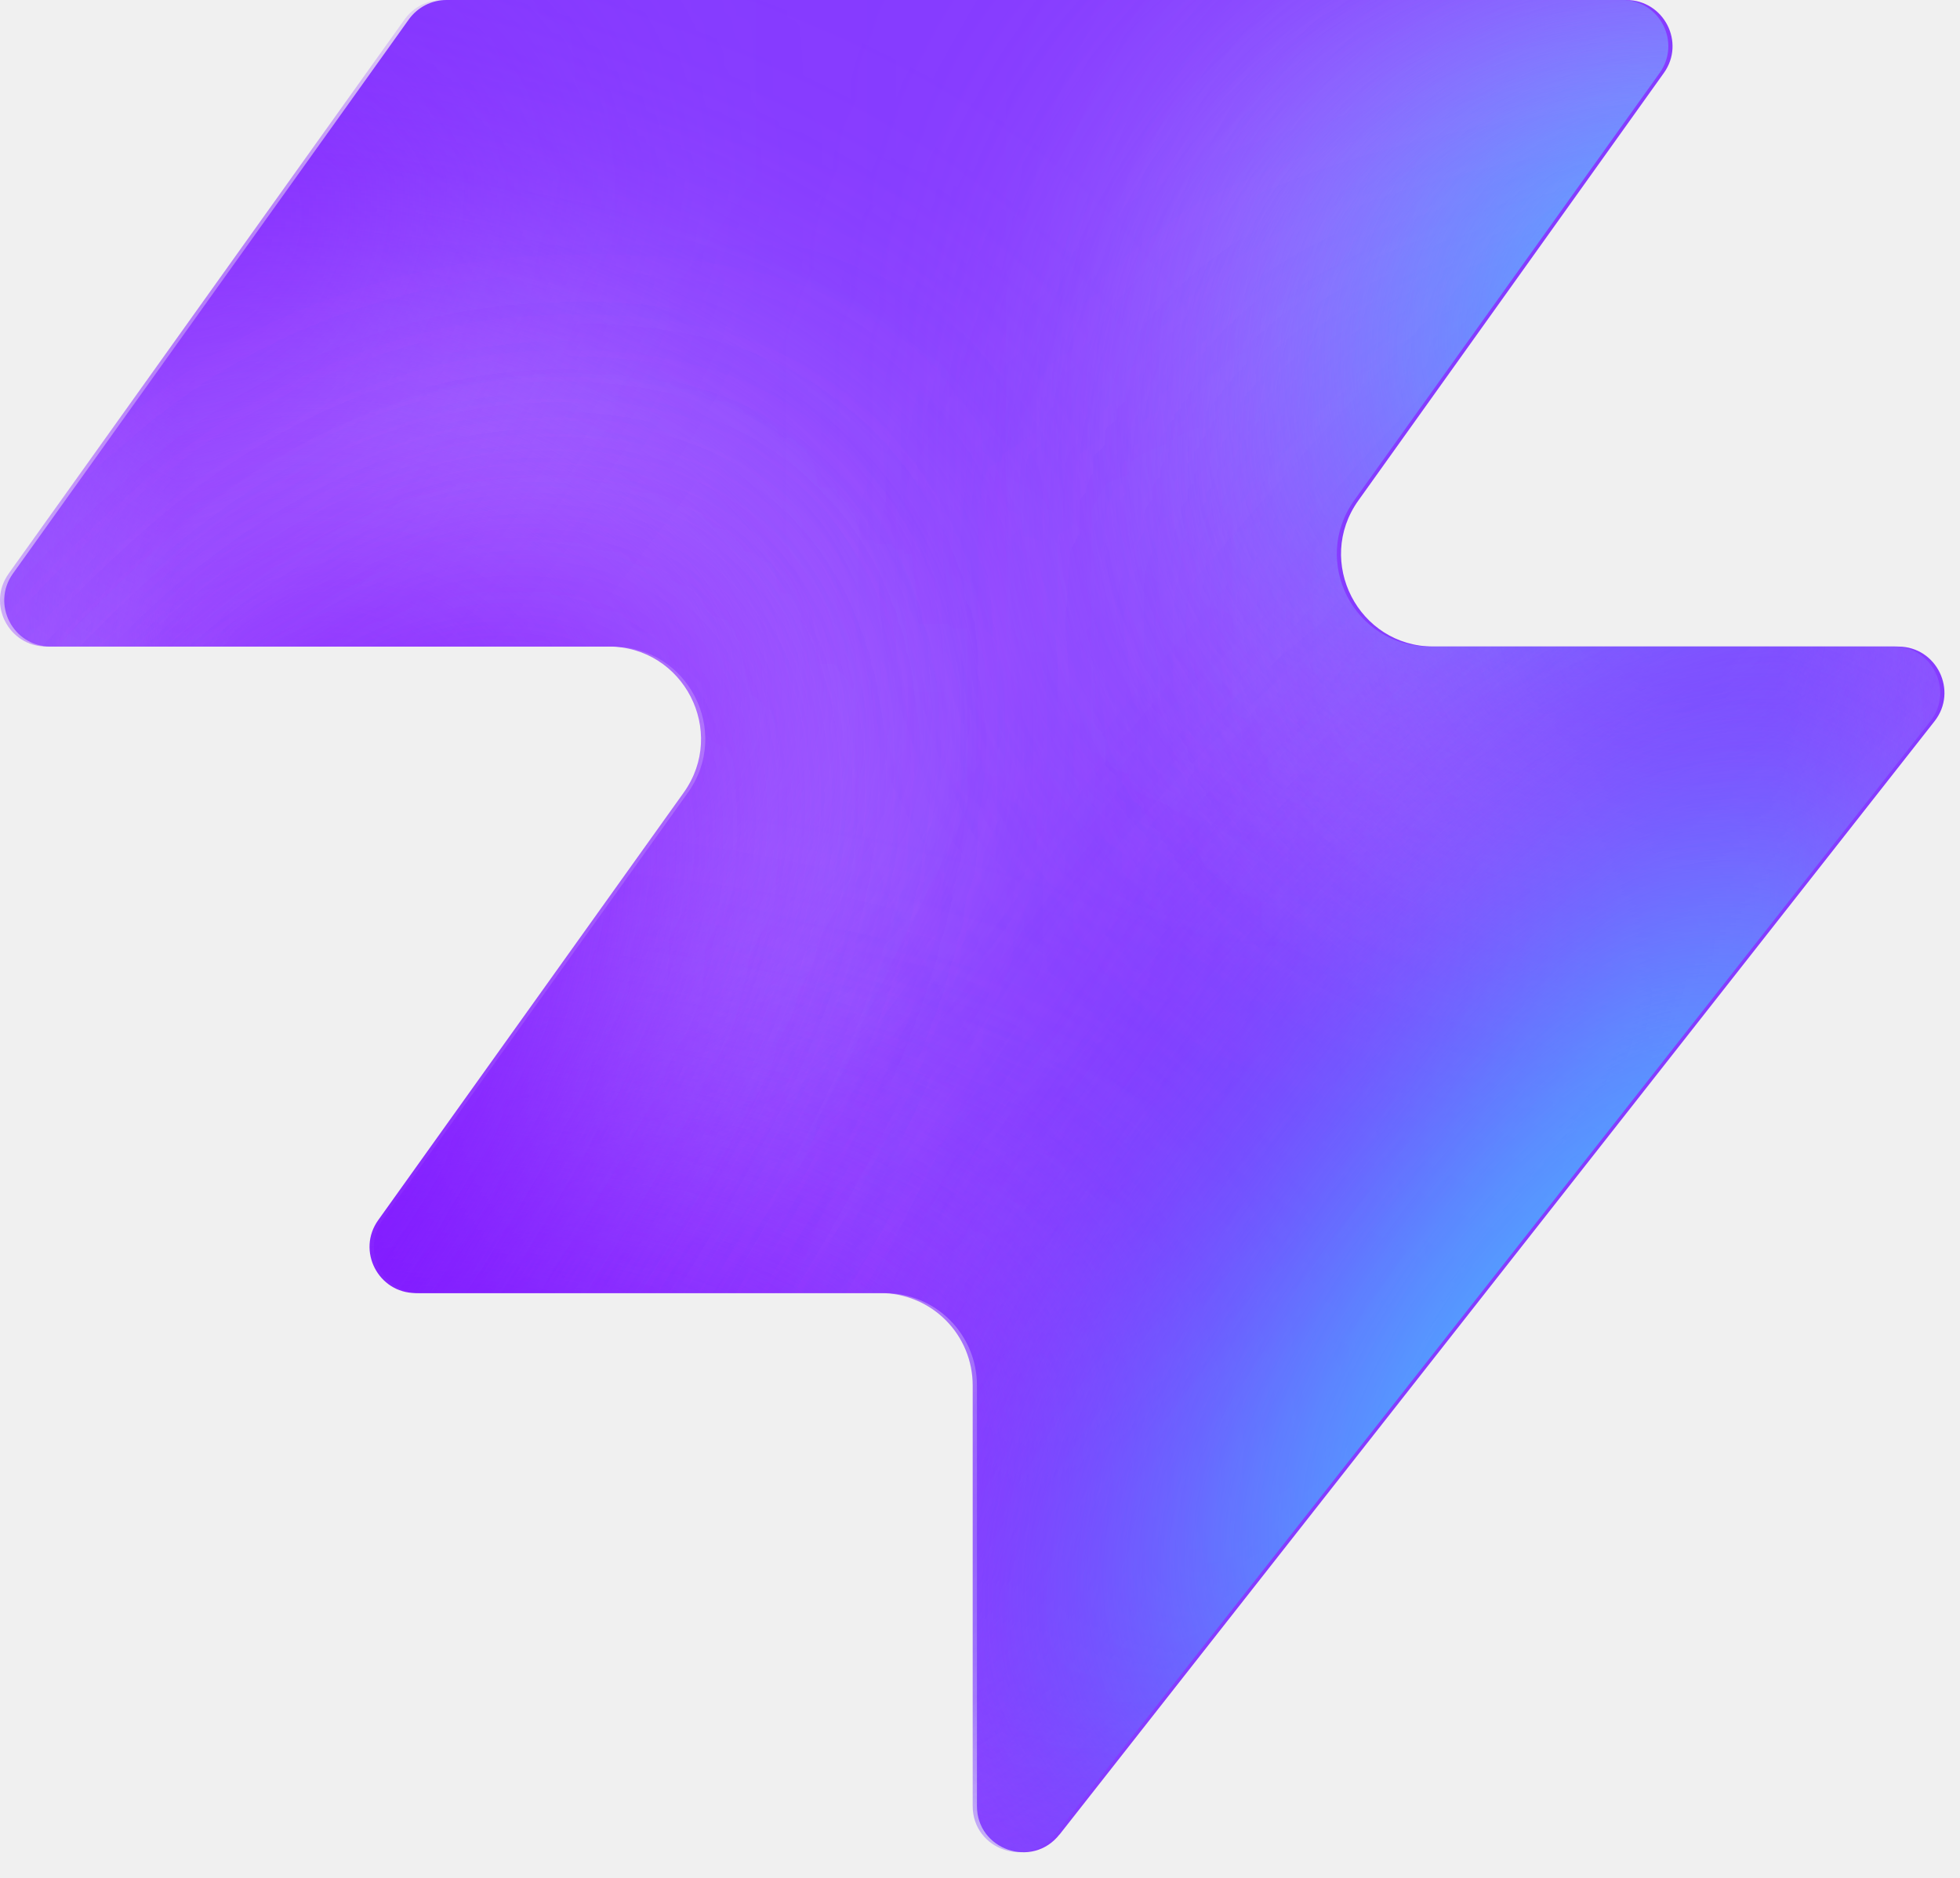
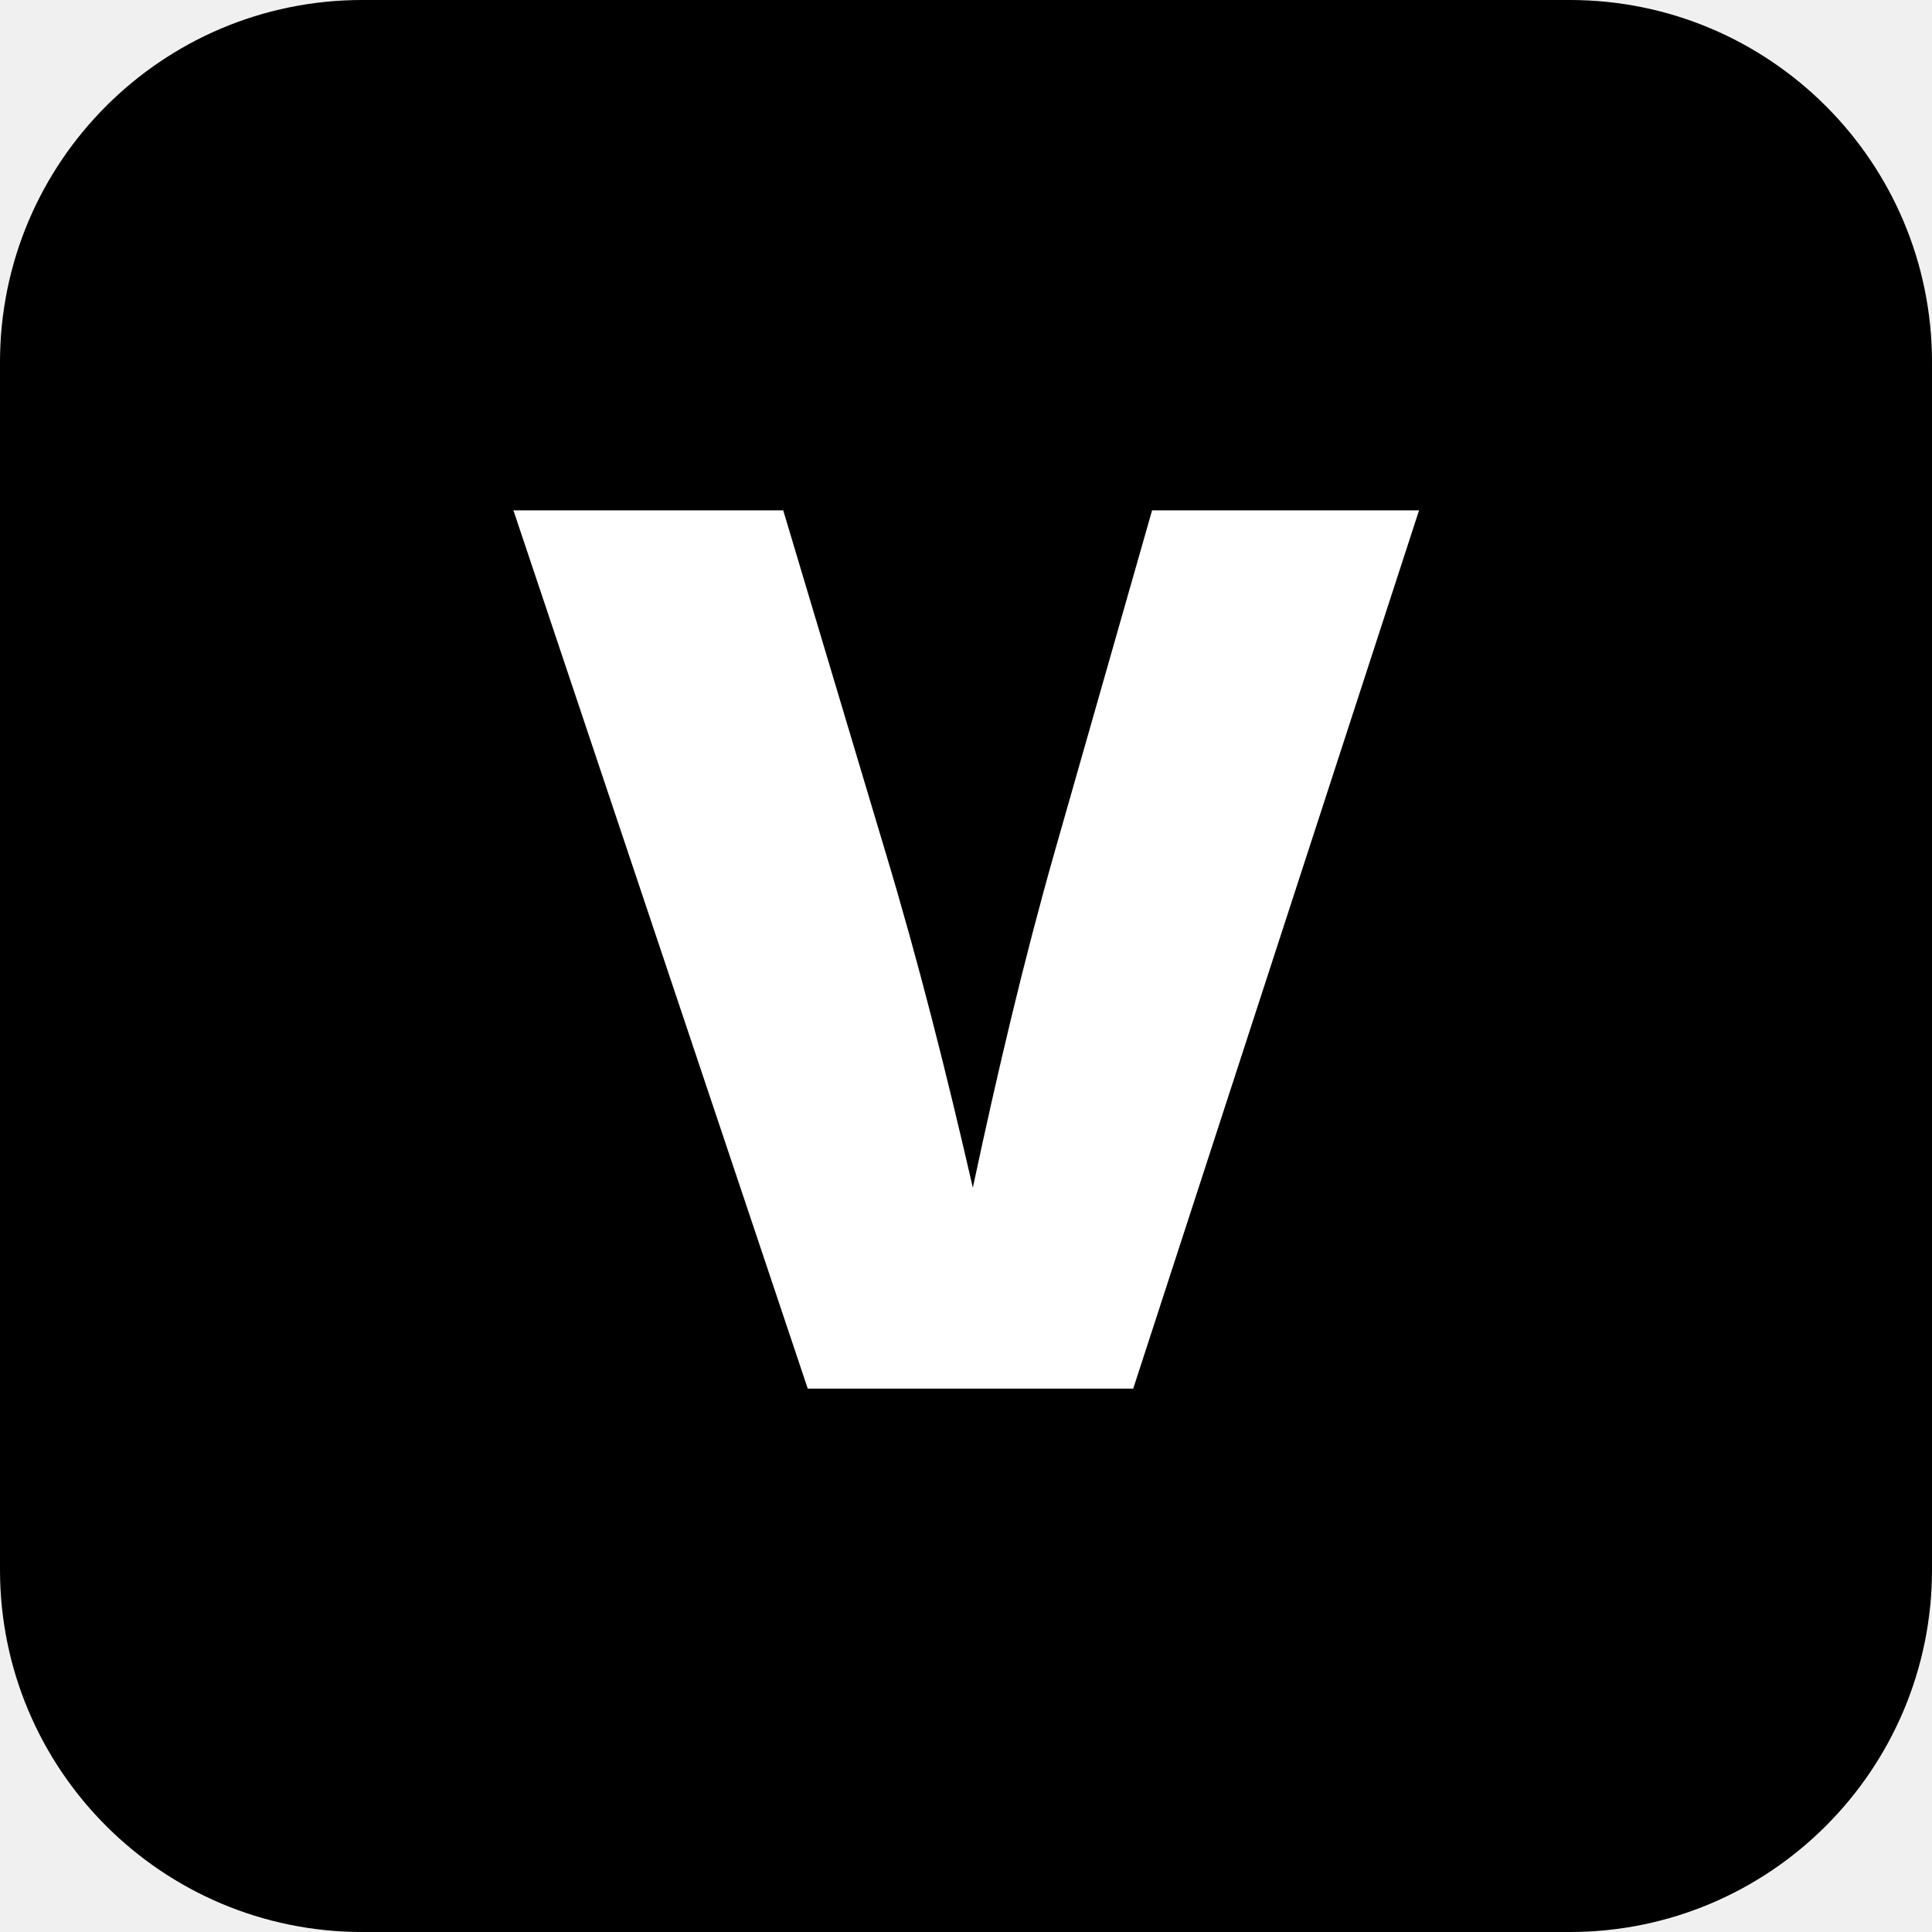
- <svg xmlns="http://www.w3.org/2000/svg" width="48" height="46" fill="none" viewBox="0 0 48 46">
-   <path fill="#863bff" d="M25.946 44.938c-.664.845-2.021.375-2.021-.698V33.937a2.26 2.26 0 0 0-2.262-2.262H10.287c-.92 0-1.456-1.04-.92-1.788l7.48-10.471c1.07-1.497 0-3.578-1.842-3.578H1.237c-.92 0-1.456-1.04-.92-1.788L10.013.474c.214-.297.556-.474.92-.474h28.894c.92 0 1.456 1.04.92 1.788l-7.48 10.471c-1.07 1.498 0 3.579 1.842 3.579h11.377c.943 0 1.473 1.088.89 1.83L25.947 44.94z" style="fill:#863bff;fill:color(display-p3 .525 .23 1);fill-opacity:1" />
-   <mask id="a" width="48" height="46" x="0" y="0" maskUnits="userSpaceOnUse" style="mask-type:alpha">
-     <path fill="#000" d="M25.842 44.938c-.664.844-2.021.375-2.021-.698V33.937a2.26 2.26 0 0 0-2.262-2.262H10.183c-.92 0-1.456-1.04-.92-1.788l7.48-10.471c1.07-1.498 0-3.579-1.842-3.579H1.133c-.92 0-1.456-1.04-.92-1.787L9.91.473c.214-.297.556-.474.92-.474h28.894c.92 0 1.456 1.04.92 1.788l-7.48 10.471c-1.07 1.498 0 3.578 1.842 3.578h11.377c.943 0 1.473 1.088.89 1.832L25.843 44.94z" style="fill:#000;fill-opacity:1" />
-   </mask>
-   <g mask="url(#a)">
-     <g filter="url(#b)">
-       <ellipse cx="5.508" cy="14.704" fill="#ede6ff" rx="5.508" ry="14.704" style="fill:#ede6ff;fill:color(display-p3 .927 .903 1);fill-opacity:1" transform="matrix(.00324 1 1 -.00324 -4.47 31.516)" />
-     </g>
-     <g filter="url(#c)">
-       <ellipse cx="10.399" cy="29.851" fill="#ede6ff" rx="10.399" ry="29.851" style="fill:#ede6ff;fill:color(display-p3 .927 .903 1);fill-opacity:1" transform="matrix(.00324 1 1 -.00324 -39.328 7.883)" />
-     </g>
-     <g filter="url(#d)">
-       <ellipse cx="5.508" cy="30.487" fill="#7e14ff" rx="5.508" ry="30.487" style="fill:#7e14ff;fill:color(display-p3 .492 .077 1);fill-opacity:1" transform="rotate(89.814 -25.913 -14.639)scale(1 -1)" />
-     </g>
-     <g filter="url(#e)">
-       <ellipse cx="5.508" cy="30.599" fill="#7e14ff" rx="5.508" ry="30.599" style="fill:#7e14ff;fill:color(display-p3 .492 .077 1);fill-opacity:1" transform="rotate(89.814 -32.644 -3.334)scale(1 -1)" />
-     </g>
-     <g filter="url(#f)">
-       <ellipse cx="5.508" cy="30.599" fill="#7e14ff" rx="5.508" ry="30.599" style="fill:#7e14ff;fill:color(display-p3 .492 .077 1);fill-opacity:1" transform="matrix(.00324 1 1 -.00324 -34.34 30.47)" />
-     </g>
-     <g filter="url(#g)">
-       <ellipse cx="14.072" cy="22.078" fill="#ede6ff" rx="14.072" ry="22.078" style="fill:#ede6ff;fill:color(display-p3 .927 .903 1);fill-opacity:1" transform="rotate(93.35 24.506 48.493)scale(-1 1)" />
-     </g>
-     <g filter="url(#h)">
-       <ellipse cx="3.47" cy="21.501" fill="#7e14ff" rx="3.47" ry="21.501" style="fill:#7e14ff;fill:color(display-p3 .492 .077 1);fill-opacity:1" transform="rotate(89.009 28.708 47.59)scale(-1 1)" />
-     </g>
-     <g filter="url(#i)">
-       <ellipse cx="3.47" cy="21.501" fill="#7e14ff" rx="3.47" ry="21.501" style="fill:#7e14ff;fill:color(display-p3 .492 .077 1);fill-opacity:1" transform="rotate(89.009 28.708 47.59)scale(-1 1)" />
-     </g>
-     <g filter="url(#j)">
-       <ellipse cx=".387" cy="8.972" fill="#7e14ff" rx="4.407" ry="29.108" style="fill:#7e14ff;fill:color(display-p3 .492 .077 1);fill-opacity:1" transform="rotate(39.51 .387 8.972)" />
-     </g>
-     <g filter="url(#k)">
-       <ellipse cx="47.523" cy="-6.092" fill="#7e14ff" rx="4.407" ry="29.108" style="fill:#7e14ff;fill:color(display-p3 .492 .077 1);fill-opacity:1" transform="rotate(37.892 47.523 -6.092)" />
-     </g>
-     <g filter="url(#l)">
-       <ellipse cx="41.412" cy="6.333" fill="#47bfff" rx="5.971" ry="9.665" style="fill:#47bfff;fill:color(display-p3 .28 .748 1);fill-opacity:1" transform="rotate(37.892 41.412 6.333)" />
-     </g>
-     <g filter="url(#m)">
-       <ellipse cx="-1.879" cy="38.332" fill="#7e14ff" rx="4.407" ry="29.108" style="fill:#7e14ff;fill:color(display-p3 .492 .077 1);fill-opacity:1" transform="rotate(37.892 -1.88 38.332)" />
-     </g>
-     <g filter="url(#n)">
-       <ellipse cx="-1.879" cy="38.332" fill="#7e14ff" rx="4.407" ry="29.108" style="fill:#7e14ff;fill:color(display-p3 .492 .077 1);fill-opacity:1" transform="rotate(37.892 -1.88 38.332)" />
-     </g>
-     <g filter="url(#o)">
-       <ellipse cx="35.651" cy="29.907" fill="#7e14ff" rx="4.407" ry="29.108" style="fill:#7e14ff;fill:color(display-p3 .492 .077 1);fill-opacity:1" transform="rotate(37.892 35.651 29.907)" />
-     </g>
-     <g filter="url(#p)">
-       <ellipse cx="38.418" cy="32.4" fill="#47bfff" rx="5.971" ry="15.297" style="fill:#47bfff;fill:color(display-p3 .28 .748 1);fill-opacity:1" transform="rotate(37.892 38.418 32.4)" />
-     </g>
-   </g>
-   <defs>
-     <filter id="b" width="60.045" height="41.654" x="-19.77" y="16.149" color-interpolation-filters="sRGB" filterUnits="userSpaceOnUse">
-       <feFlood flood-opacity="0" result="BackgroundImageFix" />
-       <feBlend in="SourceGraphic" in2="BackgroundImageFix" result="shape" />
-       <feGaussianBlur result="effect1_foregroundBlur_2002_17158" stdDeviation="7.659" />
-     </filter>
-     <filter id="c" width="90.34" height="51.437" x="-54.613" y="-7.533" color-interpolation-filters="sRGB" filterUnits="userSpaceOnUse">
-       <feFlood flood-opacity="0" result="BackgroundImageFix" />
-       <feBlend in="SourceGraphic" in2="BackgroundImageFix" result="shape" />
-       <feGaussianBlur result="effect1_foregroundBlur_2002_17158" stdDeviation="7.659" />
-     </filter>
-     <filter id="d" width="79.355" height="29.4" x="-49.64" y="2.03" color-interpolation-filters="sRGB" filterUnits="userSpaceOnUse">
-       <feFlood flood-opacity="0" result="BackgroundImageFix" />
-       <feBlend in="SourceGraphic" in2="BackgroundImageFix" result="shape" />
-       <feGaussianBlur result="effect1_foregroundBlur_2002_17158" stdDeviation="4.596" />
-     </filter>
-     <filter id="e" width="79.579" height="29.4" x="-45.045" y="20.029" color-interpolation-filters="sRGB" filterUnits="userSpaceOnUse">
-       <feFlood flood-opacity="0" result="BackgroundImageFix" />
-       <feBlend in="SourceGraphic" in2="BackgroundImageFix" result="shape" />
-       <feGaussianBlur result="effect1_foregroundBlur_2002_17158" stdDeviation="4.596" />
-     </filter>
-     <filter id="f" width="79.579" height="29.4" x="-43.513" y="21.178" color-interpolation-filters="sRGB" filterUnits="userSpaceOnUse">
-       <feFlood flood-opacity="0" result="BackgroundImageFix" />
-       <feBlend in="SourceGraphic" in2="BackgroundImageFix" result="shape" />
-       <feGaussianBlur result="effect1_foregroundBlur_2002_17158" stdDeviation="4.596" />
-     </filter>
-     <filter id="g" width="74.749" height="58.852" x="15.756" y="-17.901" color-interpolation-filters="sRGB" filterUnits="userSpaceOnUse">
-       <feFlood flood-opacity="0" result="BackgroundImageFix" />
-       <feBlend in="SourceGraphic" in2="BackgroundImageFix" result="shape" />
-       <feGaussianBlur result="effect1_foregroundBlur_2002_17158" stdDeviation="7.659" />
-     </filter>
-     <filter id="h" width="61.377" height="25.362" x="23.548" y="2.284" color-interpolation-filters="sRGB" filterUnits="userSpaceOnUse">
-       <feFlood flood-opacity="0" result="BackgroundImageFix" />
-       <feBlend in="SourceGraphic" in2="BackgroundImageFix" result="shape" />
-       <feGaussianBlur result="effect1_foregroundBlur_2002_17158" stdDeviation="4.596" />
-     </filter>
-     <filter id="i" width="61.377" height="25.362" x="23.548" y="2.284" color-interpolation-filters="sRGB" filterUnits="userSpaceOnUse">
-       <feFlood flood-opacity="0" result="BackgroundImageFix" />
-       <feBlend in="SourceGraphic" in2="BackgroundImageFix" result="shape" />
-       <feGaussianBlur result="effect1_foregroundBlur_2002_17158" stdDeviation="4.596" />
-     </filter>
-     <filter id="j" width="56.045" height="63.649" x="-27.636" y="-22.853" color-interpolation-filters="sRGB" filterUnits="userSpaceOnUse">
-       <feFlood flood-opacity="0" result="BackgroundImageFix" />
-       <feBlend in="SourceGraphic" in2="BackgroundImageFix" result="shape" />
-       <feGaussianBlur result="effect1_foregroundBlur_2002_17158" stdDeviation="4.596" />
-     </filter>
-     <filter id="k" width="54.814" height="64.646" x="20.116" y="-38.415" color-interpolation-filters="sRGB" filterUnits="userSpaceOnUse">
-       <feFlood flood-opacity="0" result="BackgroundImageFix" />
-       <feBlend in="SourceGraphic" in2="BackgroundImageFix" result="shape" />
-       <feGaussianBlur result="effect1_foregroundBlur_2002_17158" stdDeviation="4.596" />
-     </filter>
-     <filter id="l" width="33.541" height="35.313" x="24.641" y="-11.323" color-interpolation-filters="sRGB" filterUnits="userSpaceOnUse">
-       <feFlood flood-opacity="0" result="BackgroundImageFix" />
-       <feBlend in="SourceGraphic" in2="BackgroundImageFix" result="shape" />
-       <feGaussianBlur result="effect1_foregroundBlur_2002_17158" stdDeviation="4.596" />
-     </filter>
-     <filter id="m" width="54.814" height="64.646" x="-29.286" y="6.009" color-interpolation-filters="sRGB" filterUnits="userSpaceOnUse">
-       <feFlood flood-opacity="0" result="BackgroundImageFix" />
-       <feBlend in="SourceGraphic" in2="BackgroundImageFix" result="shape" />
-       <feGaussianBlur result="effect1_foregroundBlur_2002_17158" stdDeviation="4.596" />
-     </filter>
-     <filter id="n" width="54.814" height="64.646" x="-29.286" y="6.009" color-interpolation-filters="sRGB" filterUnits="userSpaceOnUse">
-       <feFlood flood-opacity="0" result="BackgroundImageFix" />
-       <feBlend in="SourceGraphic" in2="BackgroundImageFix" result="shape" />
-       <feGaussianBlur result="effect1_foregroundBlur_2002_17158" stdDeviation="4.596" />
-     </filter>
-     <filter id="o" width="54.814" height="64.646" x="8.244" y="-2.416" color-interpolation-filters="sRGB" filterUnits="userSpaceOnUse">
-       <feFlood flood-opacity="0" result="BackgroundImageFix" />
-       <feBlend in="SourceGraphic" in2="BackgroundImageFix" result="shape" />
-       <feGaussianBlur result="effect1_foregroundBlur_2002_17158" stdDeviation="4.596" />
-     </filter>
-     <filter id="p" width="39.409" height="43.623" x="18.713" y="10.588" color-interpolation-filters="sRGB" filterUnits="userSpaceOnUse">
-       <feFlood flood-opacity="0" result="BackgroundImageFix" />
-       <feBlend in="SourceGraphic" in2="BackgroundImageFix" result="shape" />
-       <feGaussianBlur result="effect1_foregroundBlur_2002_17158" stdDeviation="4.596" />
-     </filter>
-   </defs>
+ <svg xmlns="http://www.w3.org/2000/svg" viewBox="0 0 32 32" width="32" height="32">
+   <rect width="32" height="32" rx="6" fill="#000000" />
+   <text x="16" y="23" font-family="'Inter', 'Arial Black', sans-serif" font-size="20" font-weight="900" fill="#ffffff" text-anchor="middle" letter-spacing="-1">V</text>
</svg>
